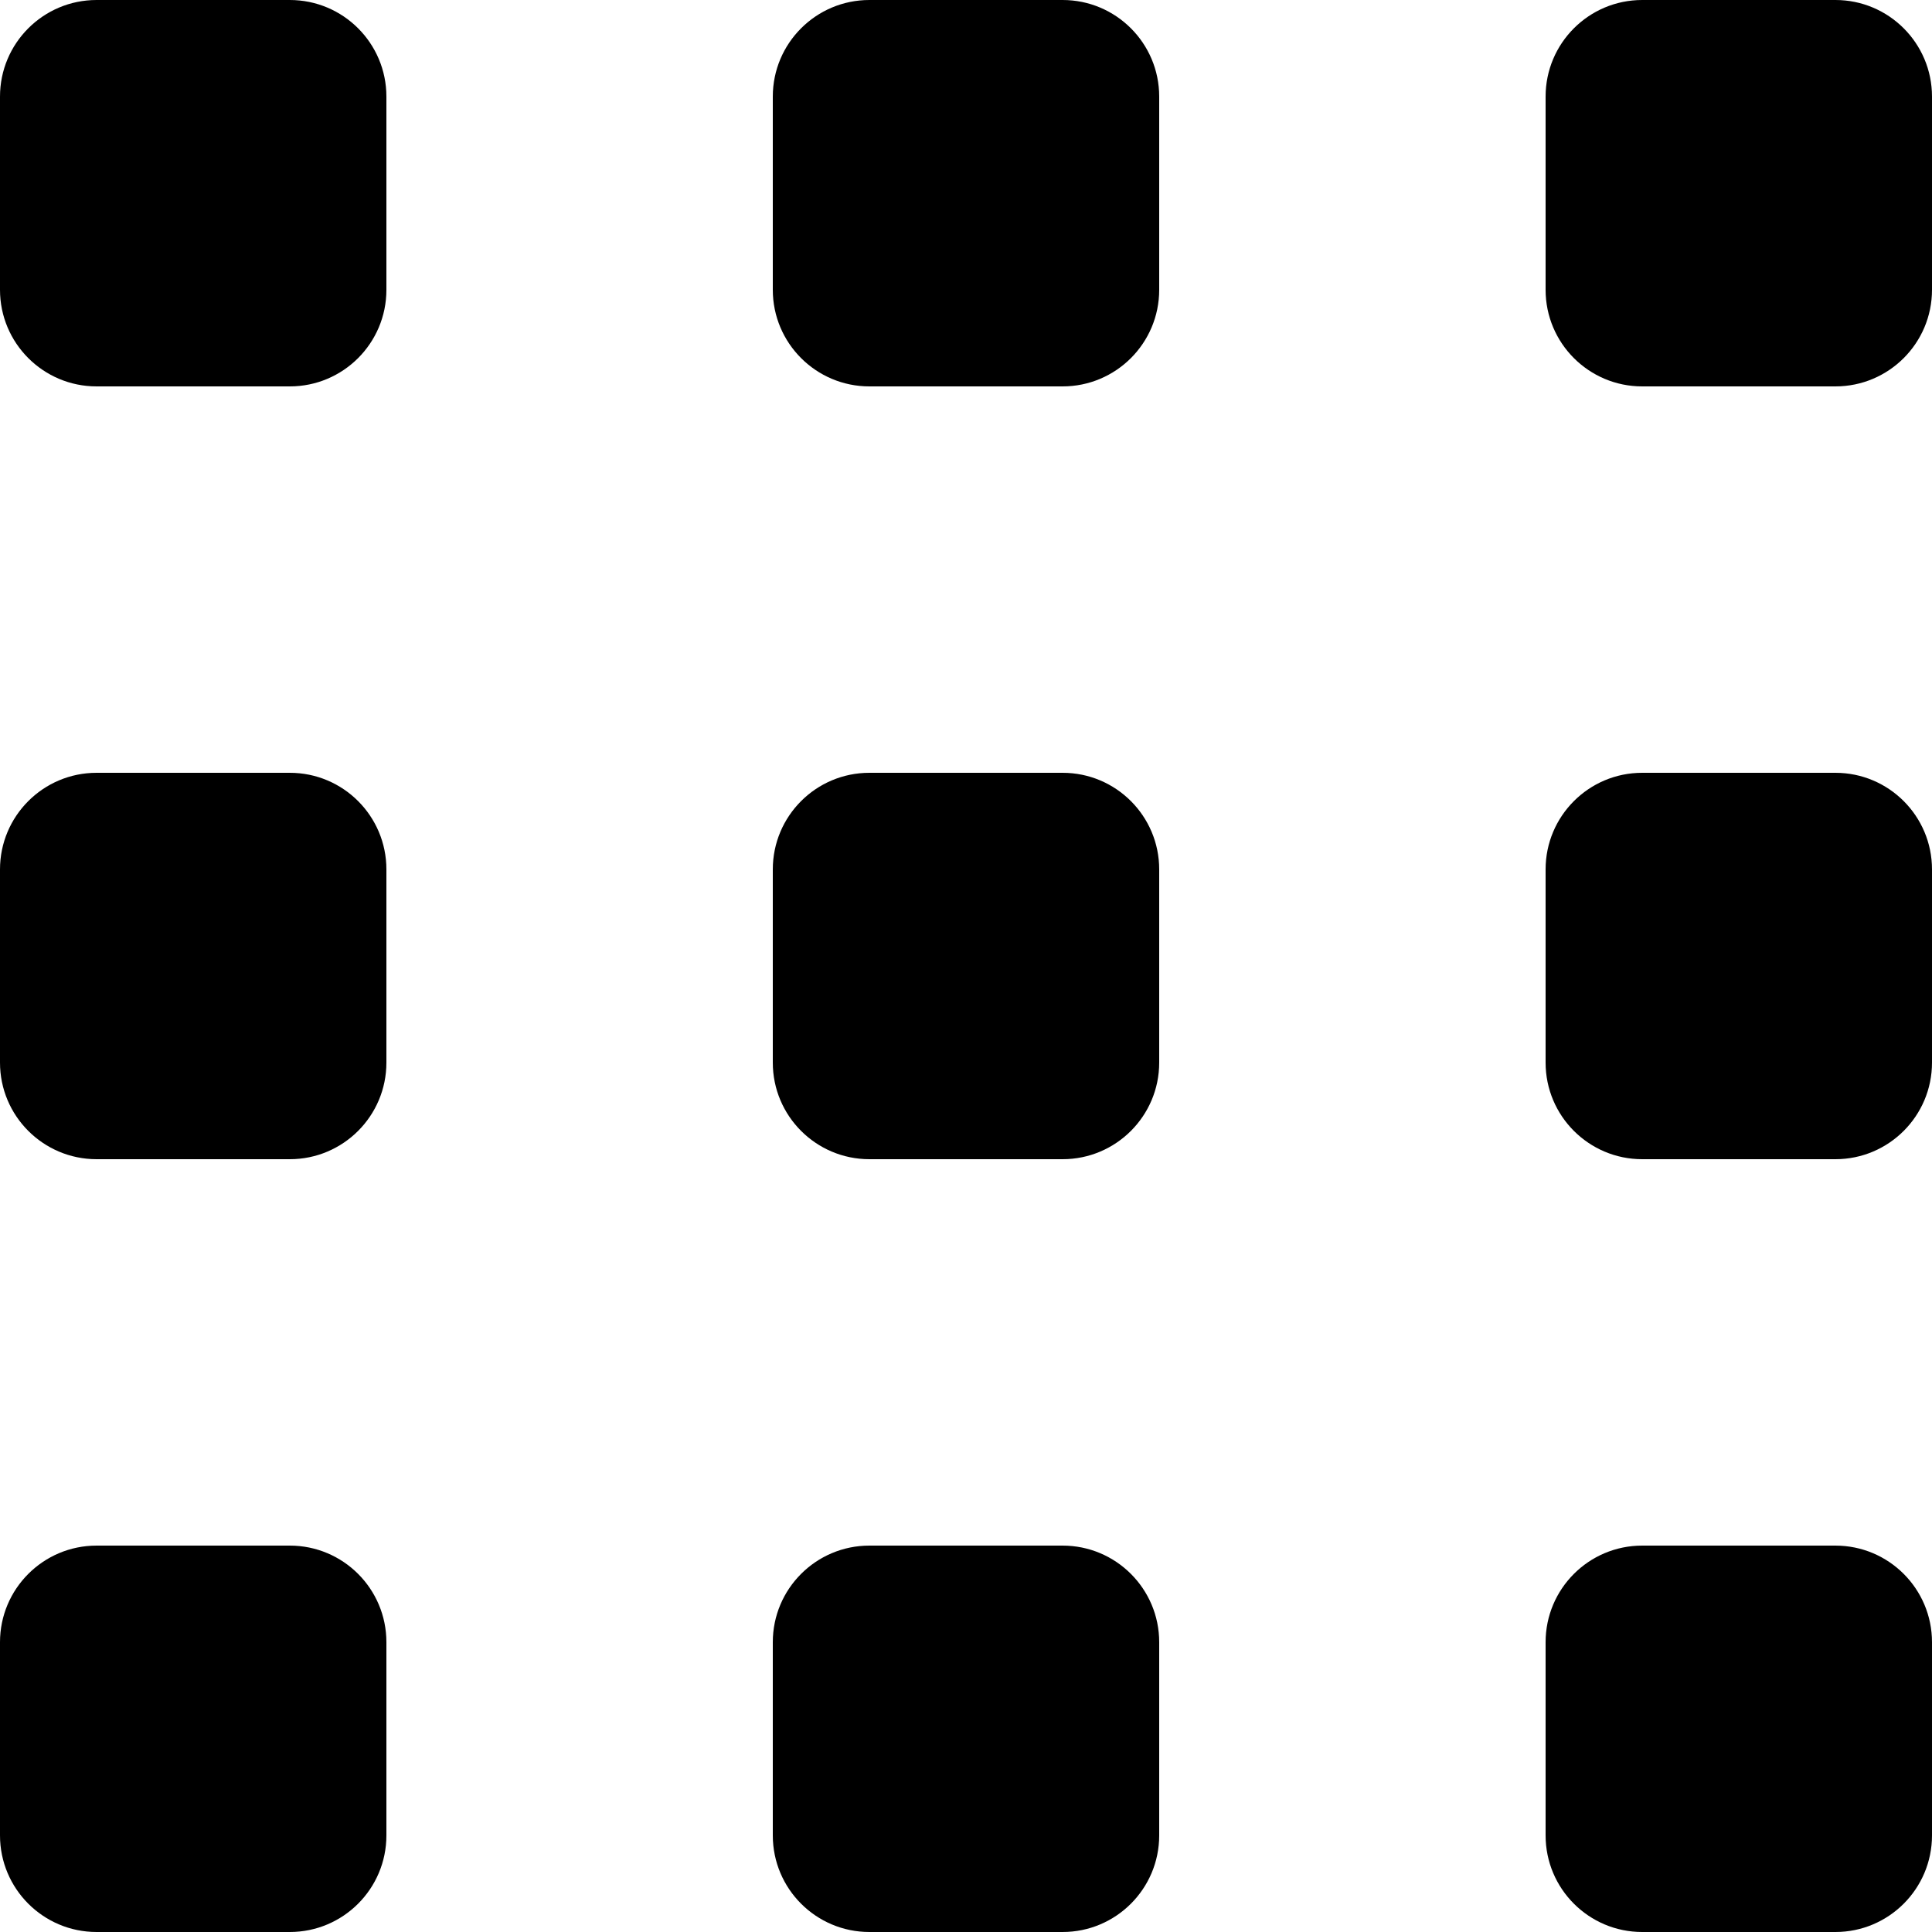
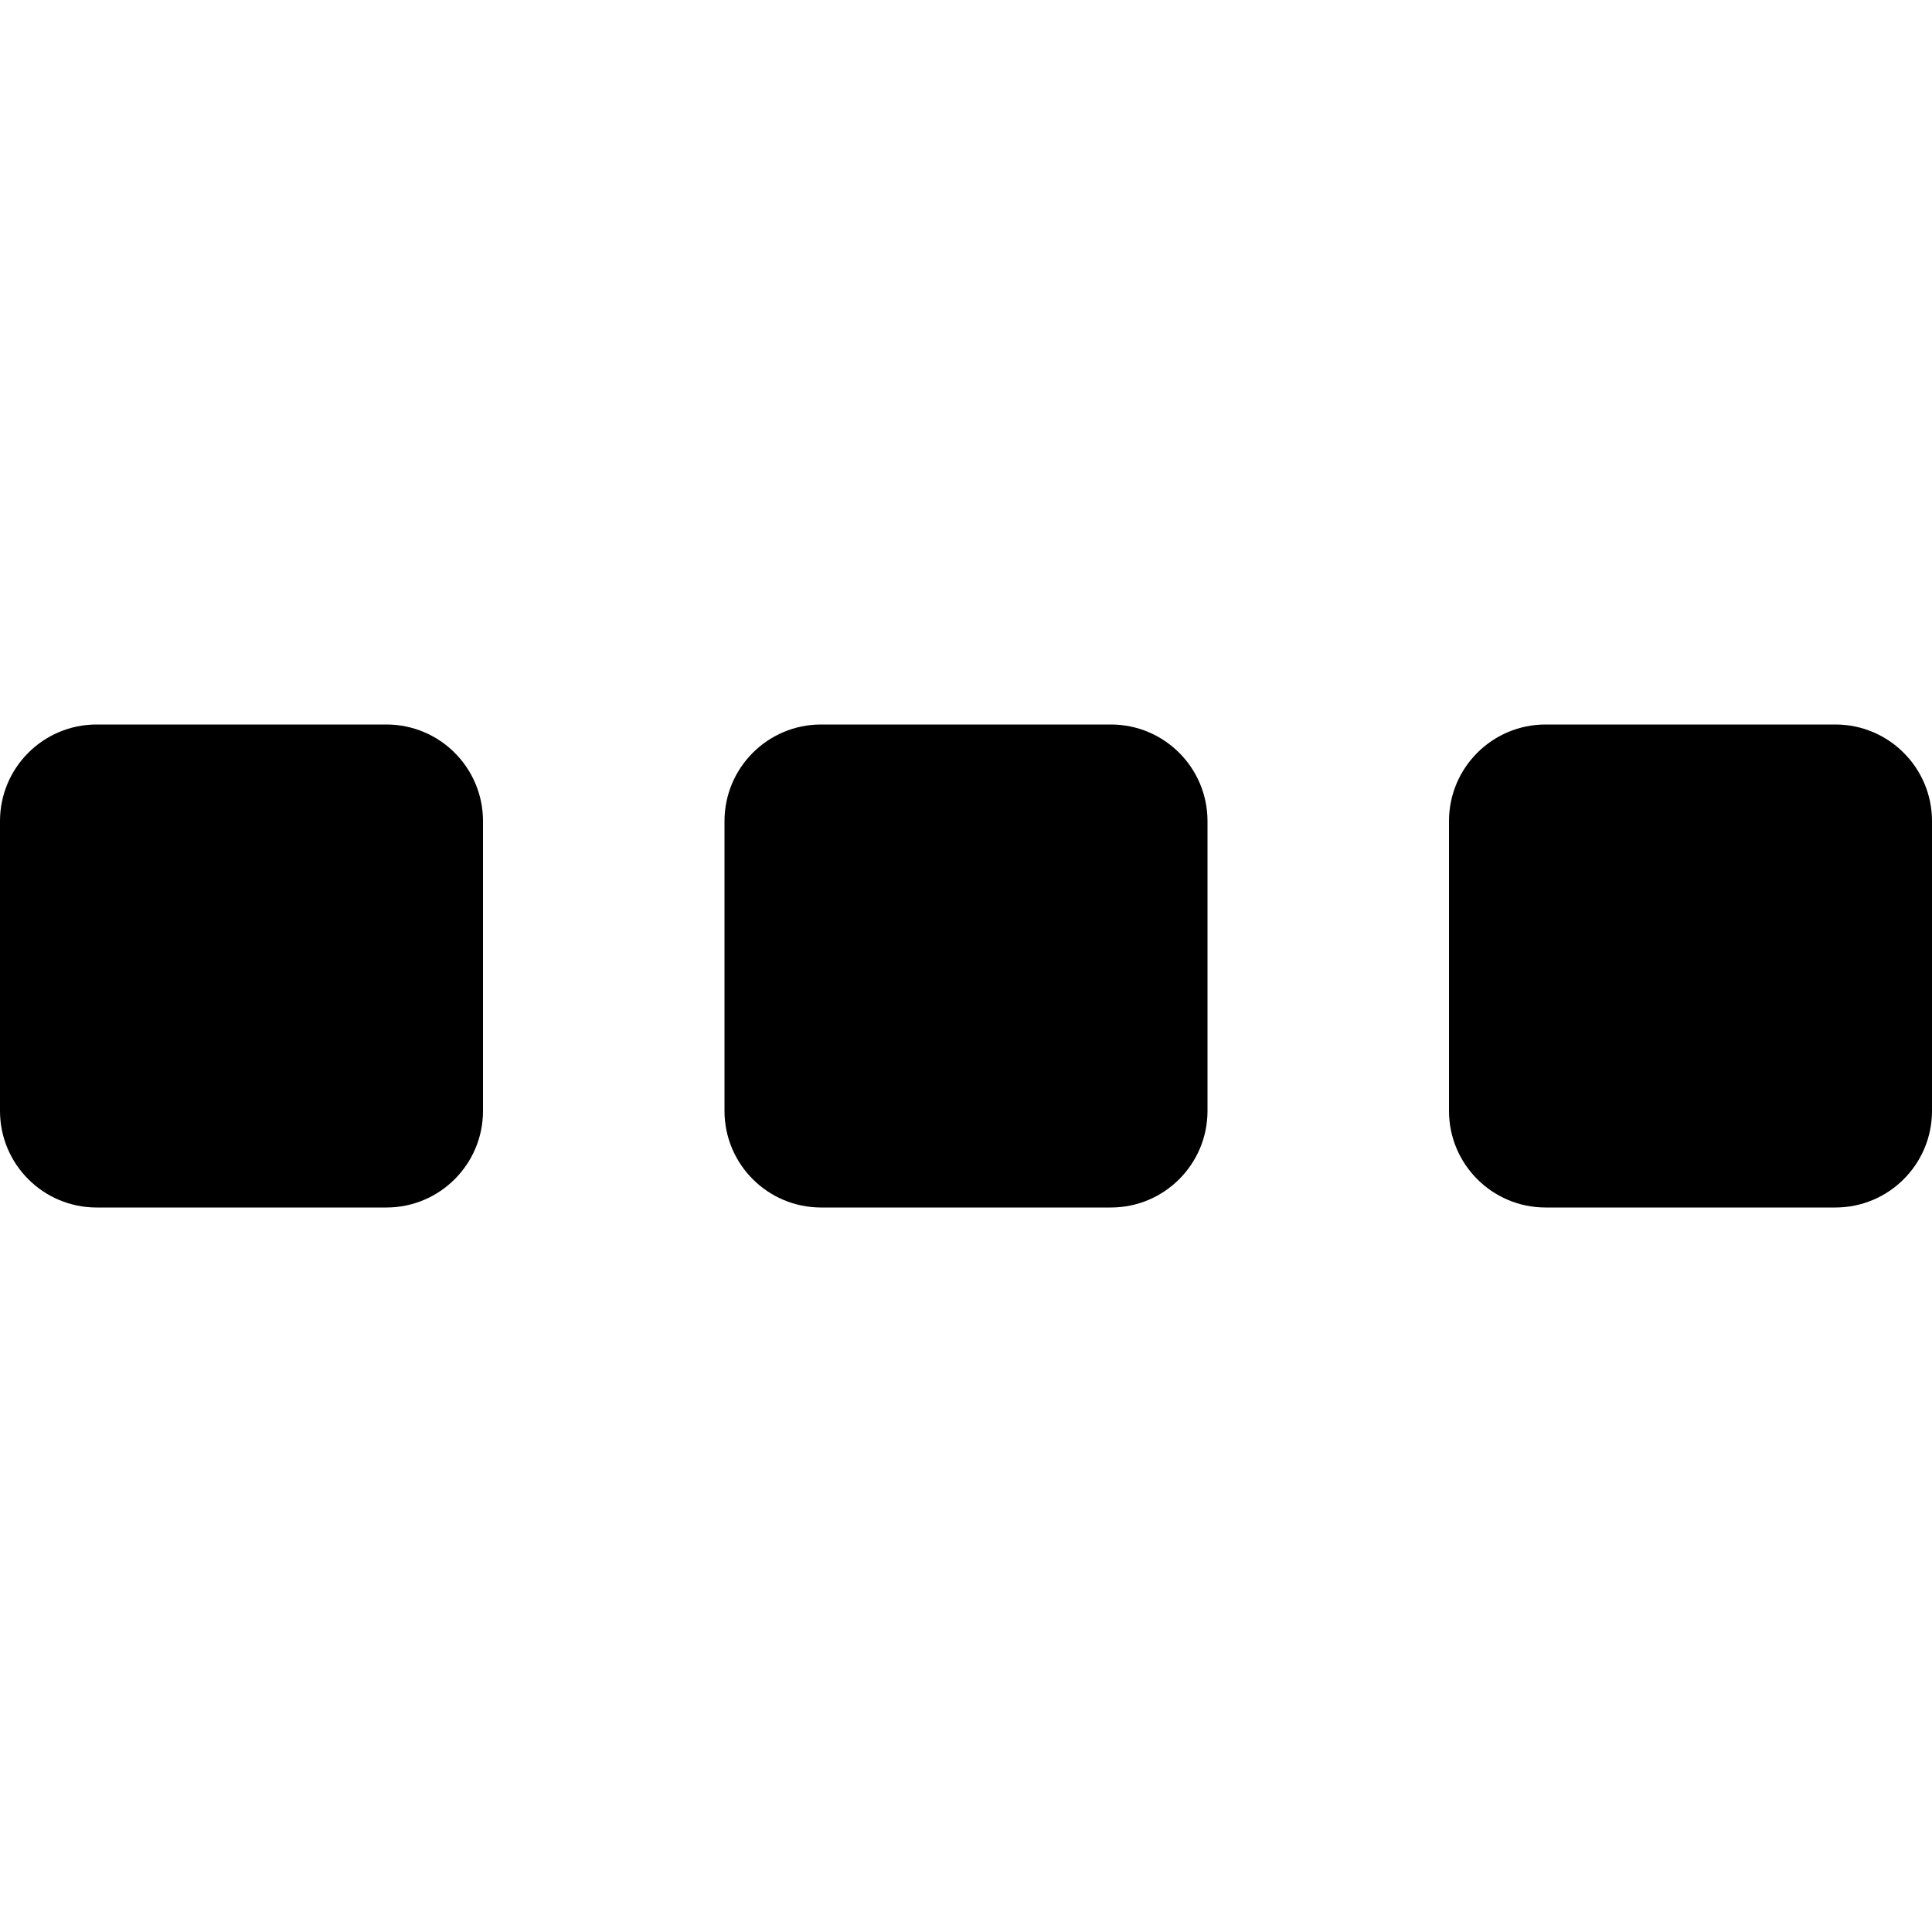
<svg xmlns="http://www.w3.org/2000/svg" width="20" height="20" viewBox="0 0 20 20" fill="none">
-   <rect x="16" width="4" height="4" rx="1" fill="currentColor" />
-   <rect x="16" y="8" width="4" height="4" rx="1" fill="currentColor" />
-   <rect x="16" y="16" width="4" height="4" rx="1" fill="currentColor" />
-   <rect x="8" width="4" height="4" rx="1" fill="currentColor" />
-   <rect x="8" y="8" width="4" height="4" rx="1" fill="currentColor" />
-   <rect x="8" y="16" width="4" height="4" rx="1" fill="currentColor" />
-   <rect width="4" height="4" rx="1" fill="currentColor" />
-   <rect y="8" width="4" height="4" rx="1" fill="currentColor" />
-   <rect y="16" width="4" height="4" rx="1" fill="currentColor" />
+   <rect x="15" y="7.5" width="5" height="5" rx="1" fill="currentColor" />
+   <rect x="7.5" y="7.5" width="5" height="5" rx="1" fill="currentColor" />
+   <rect y="7.5" width="5" height="5" rx="1" fill="currentColor" />
</svg>
